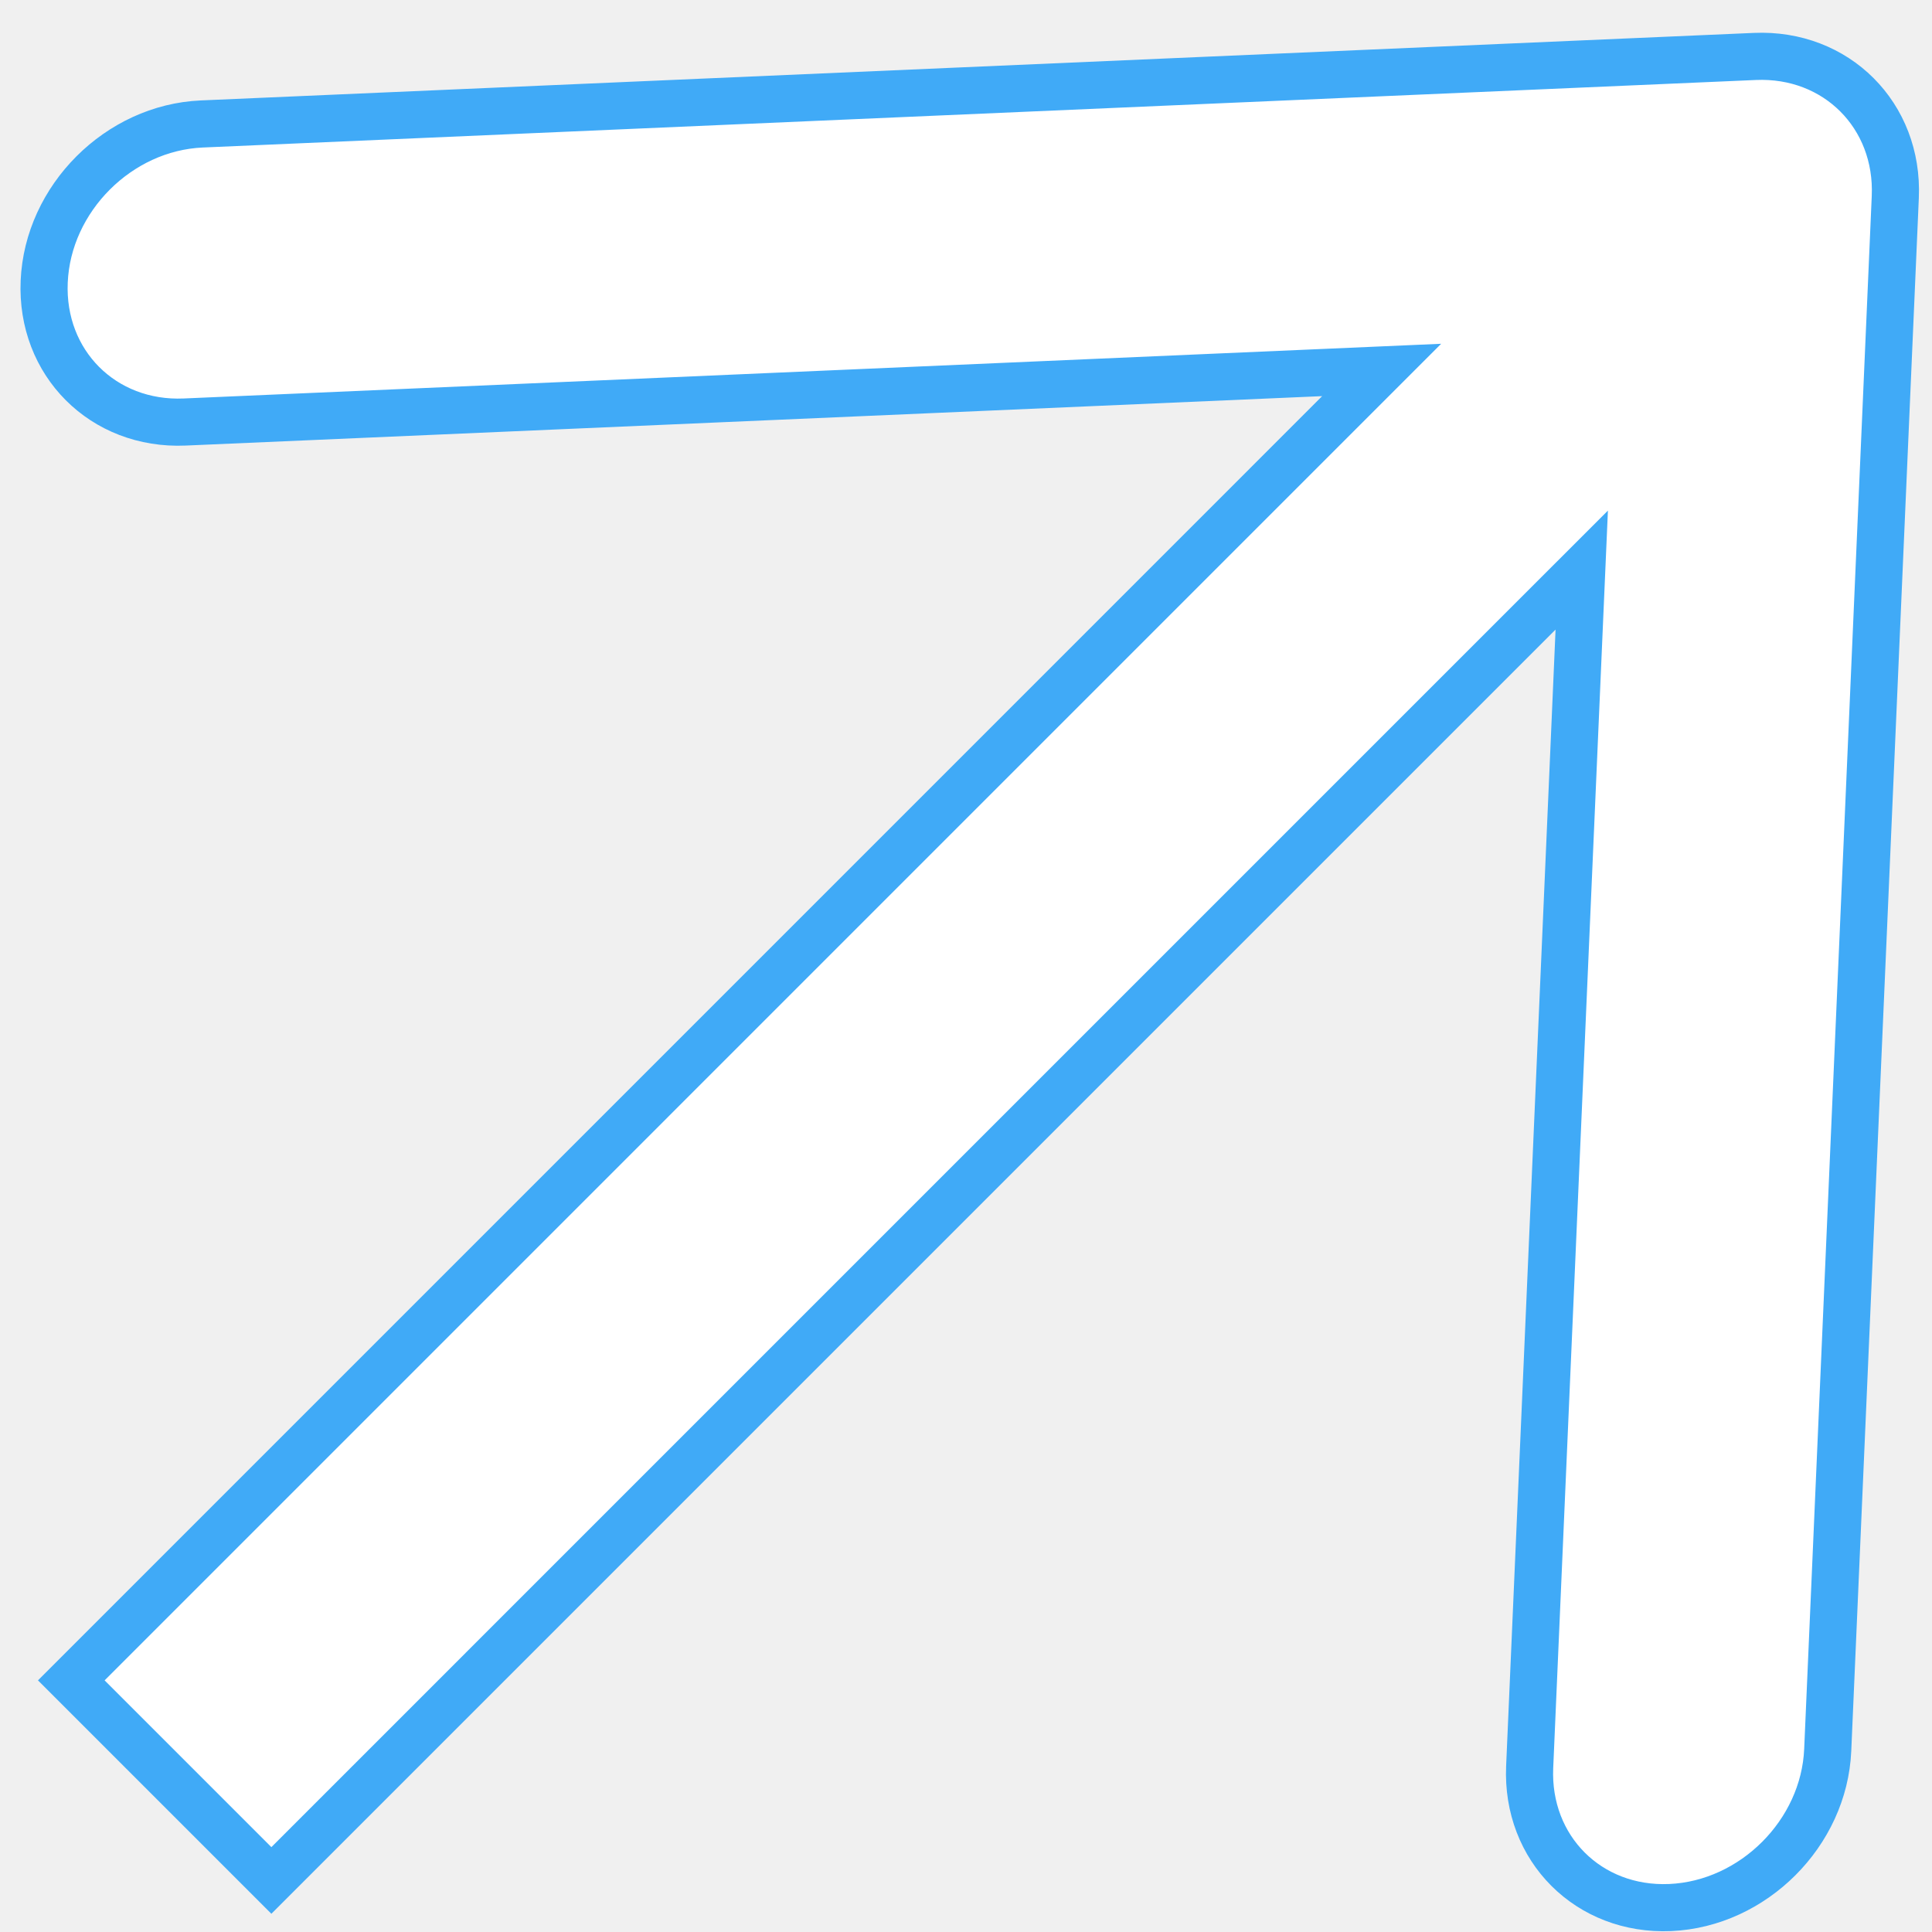
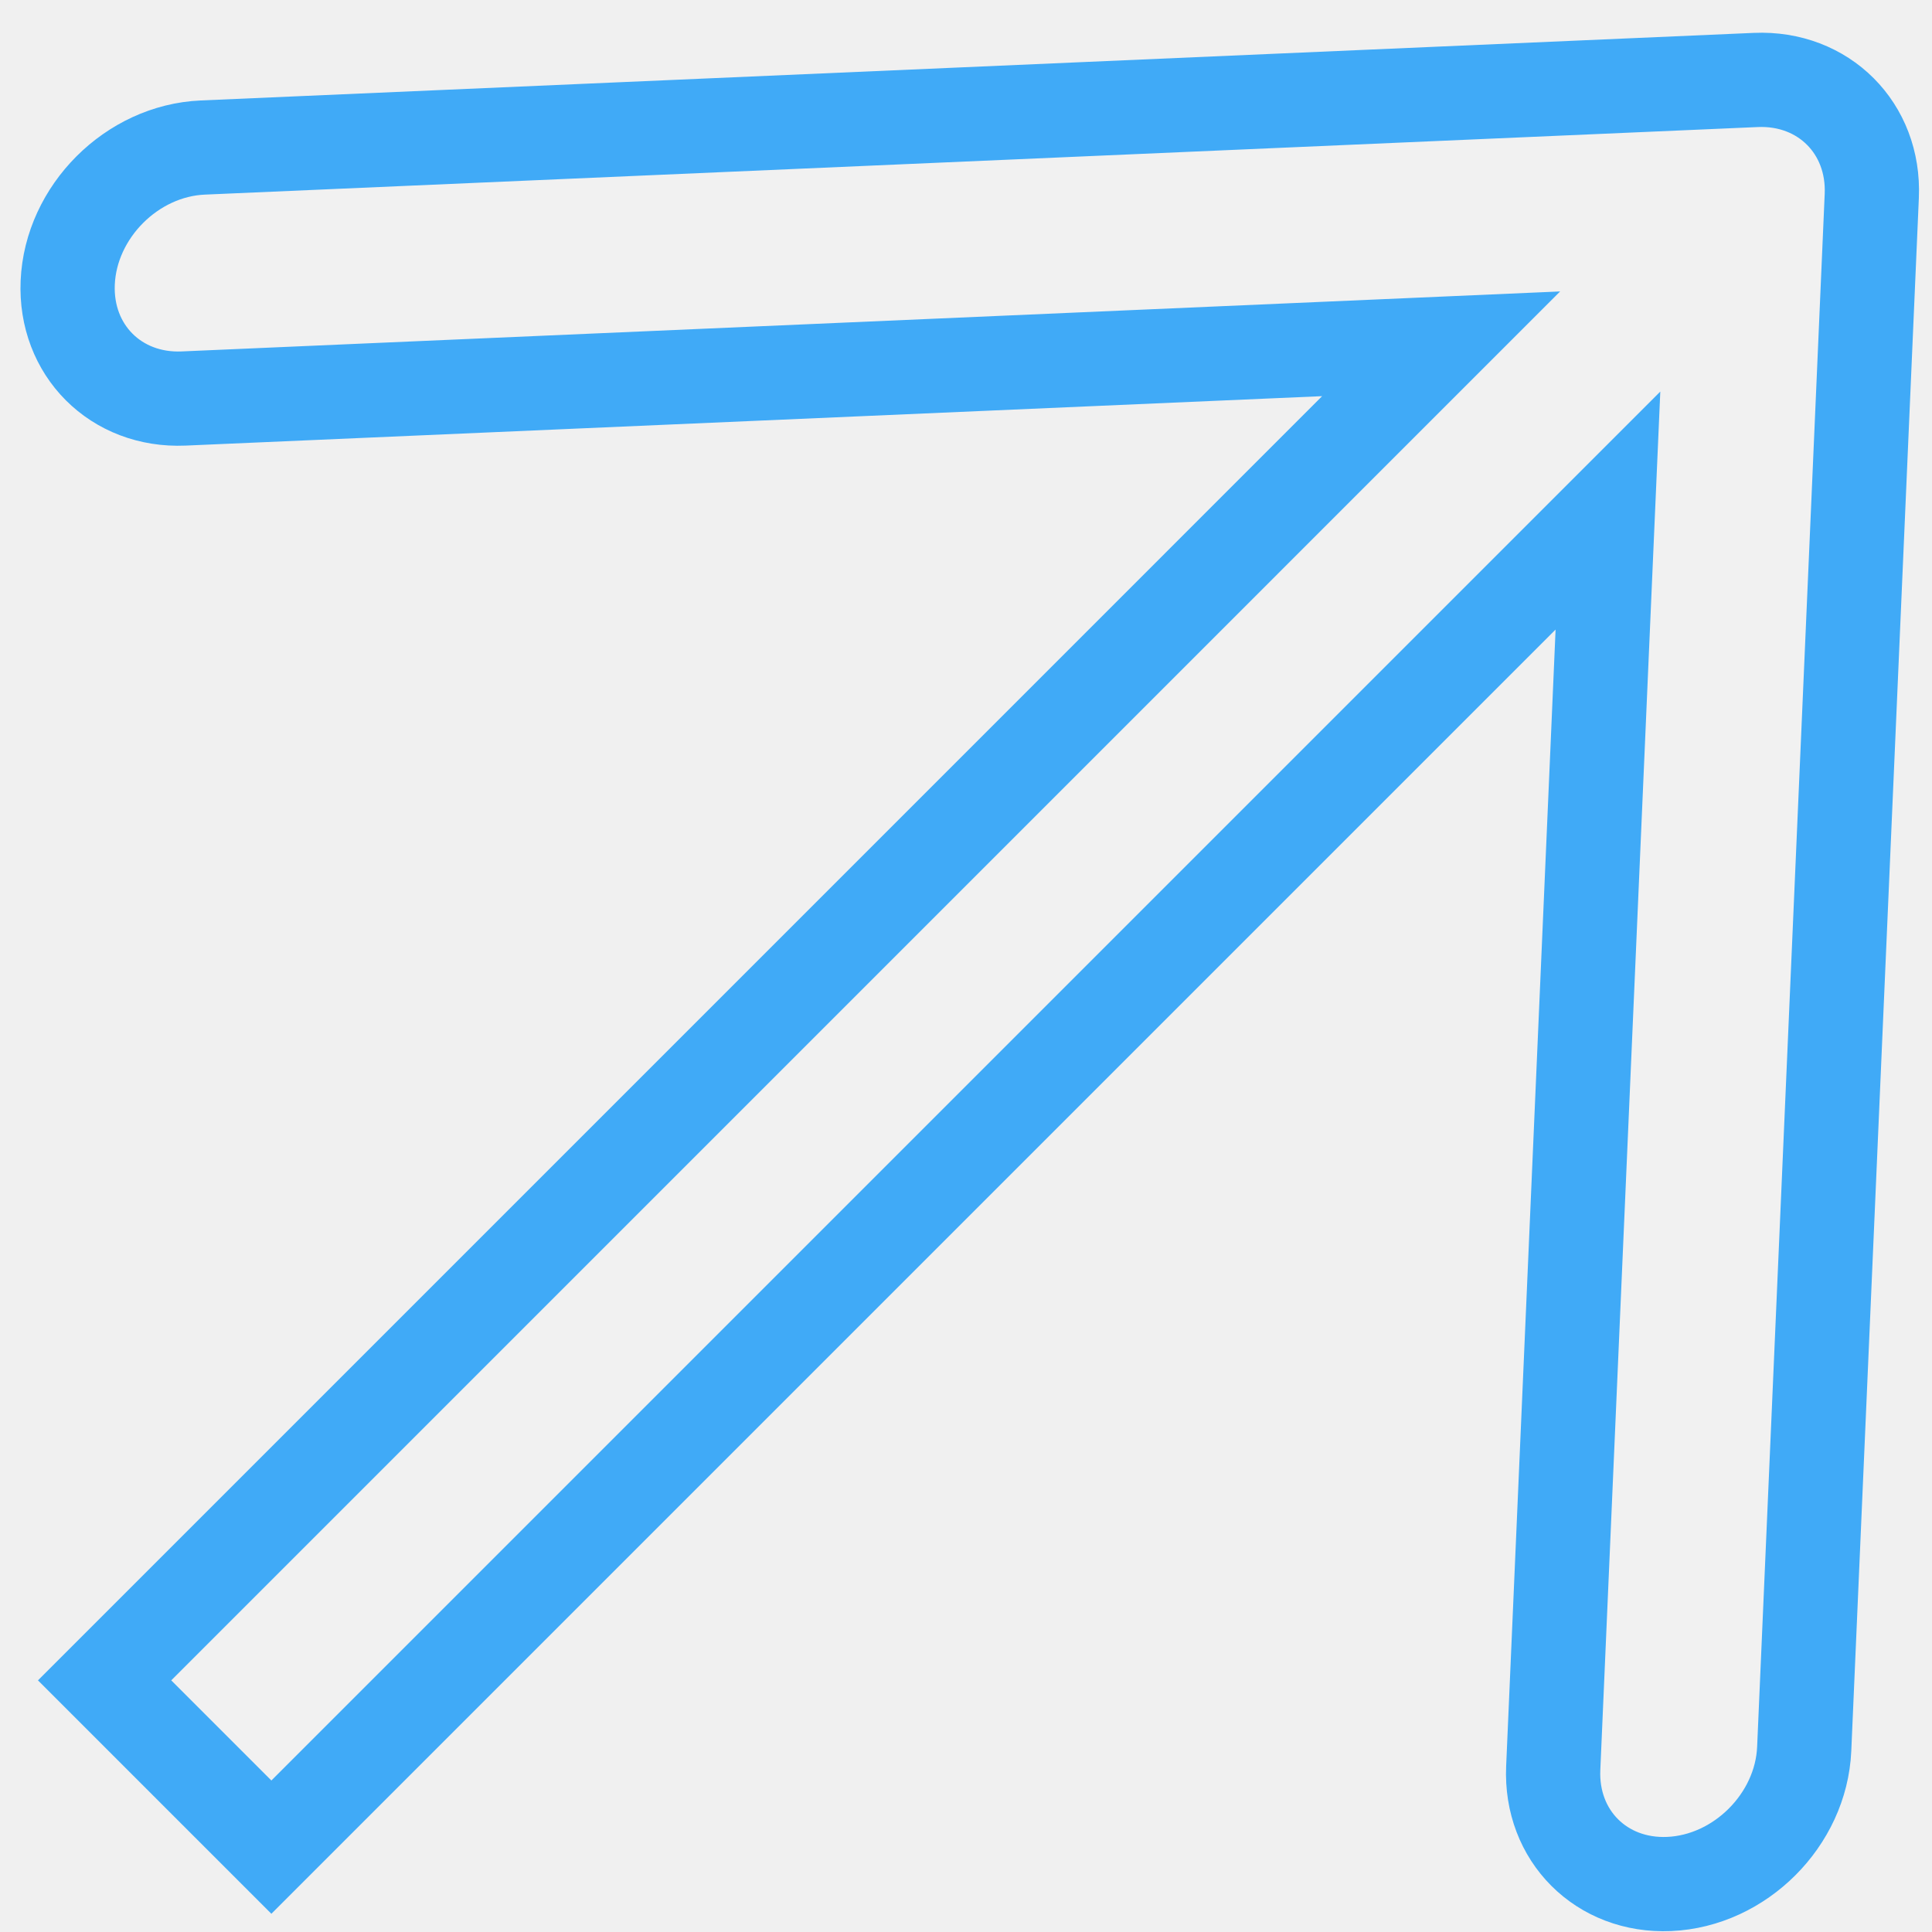
<svg xmlns="http://www.w3.org/2000/svg" width="41" height="41" viewBox="0 0 41 41" fill="none">
-   <path d="M33.511 13.382L33.567 12.098L32.658 13.007L5.759 39.906L1.513 35.66L28.412 8.76L29.321 7.851L28.037 7.907L3.919 8.956C2.19 9.031 0.862 7.704 0.938 5.975C1.014 4.211 2.518 2.708 4.281 2.631L37.24 1.198C38.969 1.122 40.296 2.45 40.221 4.179L38.787 37.138C38.711 38.901 37.207 40.404 35.444 40.481C33.714 40.556 32.387 39.229 32.462 37.499L33.511 13.382Z" fill="white" stroke="#40AAF7" />
+   <path d="M34.011 13.404L34.123 10.835L32.305 12.653L5.759 39.199L2.22 35.66L28.765 9.114L30.583 7.296L28.015 7.408L3.897 8.457C2.461 8.519 1.375 7.433 1.437 5.997C1.503 4.492 2.799 3.196 4.303 3.131L37.261 1.697C38.698 1.635 39.784 2.721 39.722 4.157L38.288 37.116C38.222 38.62 36.926 39.916 35.422 39.981C33.986 40.044 32.899 38.958 32.962 37.521L34.011 13.404Z" fill="white" fill-opacity="0.05" stroke="#40AAF7" stroke-width="2" />
</svg>
